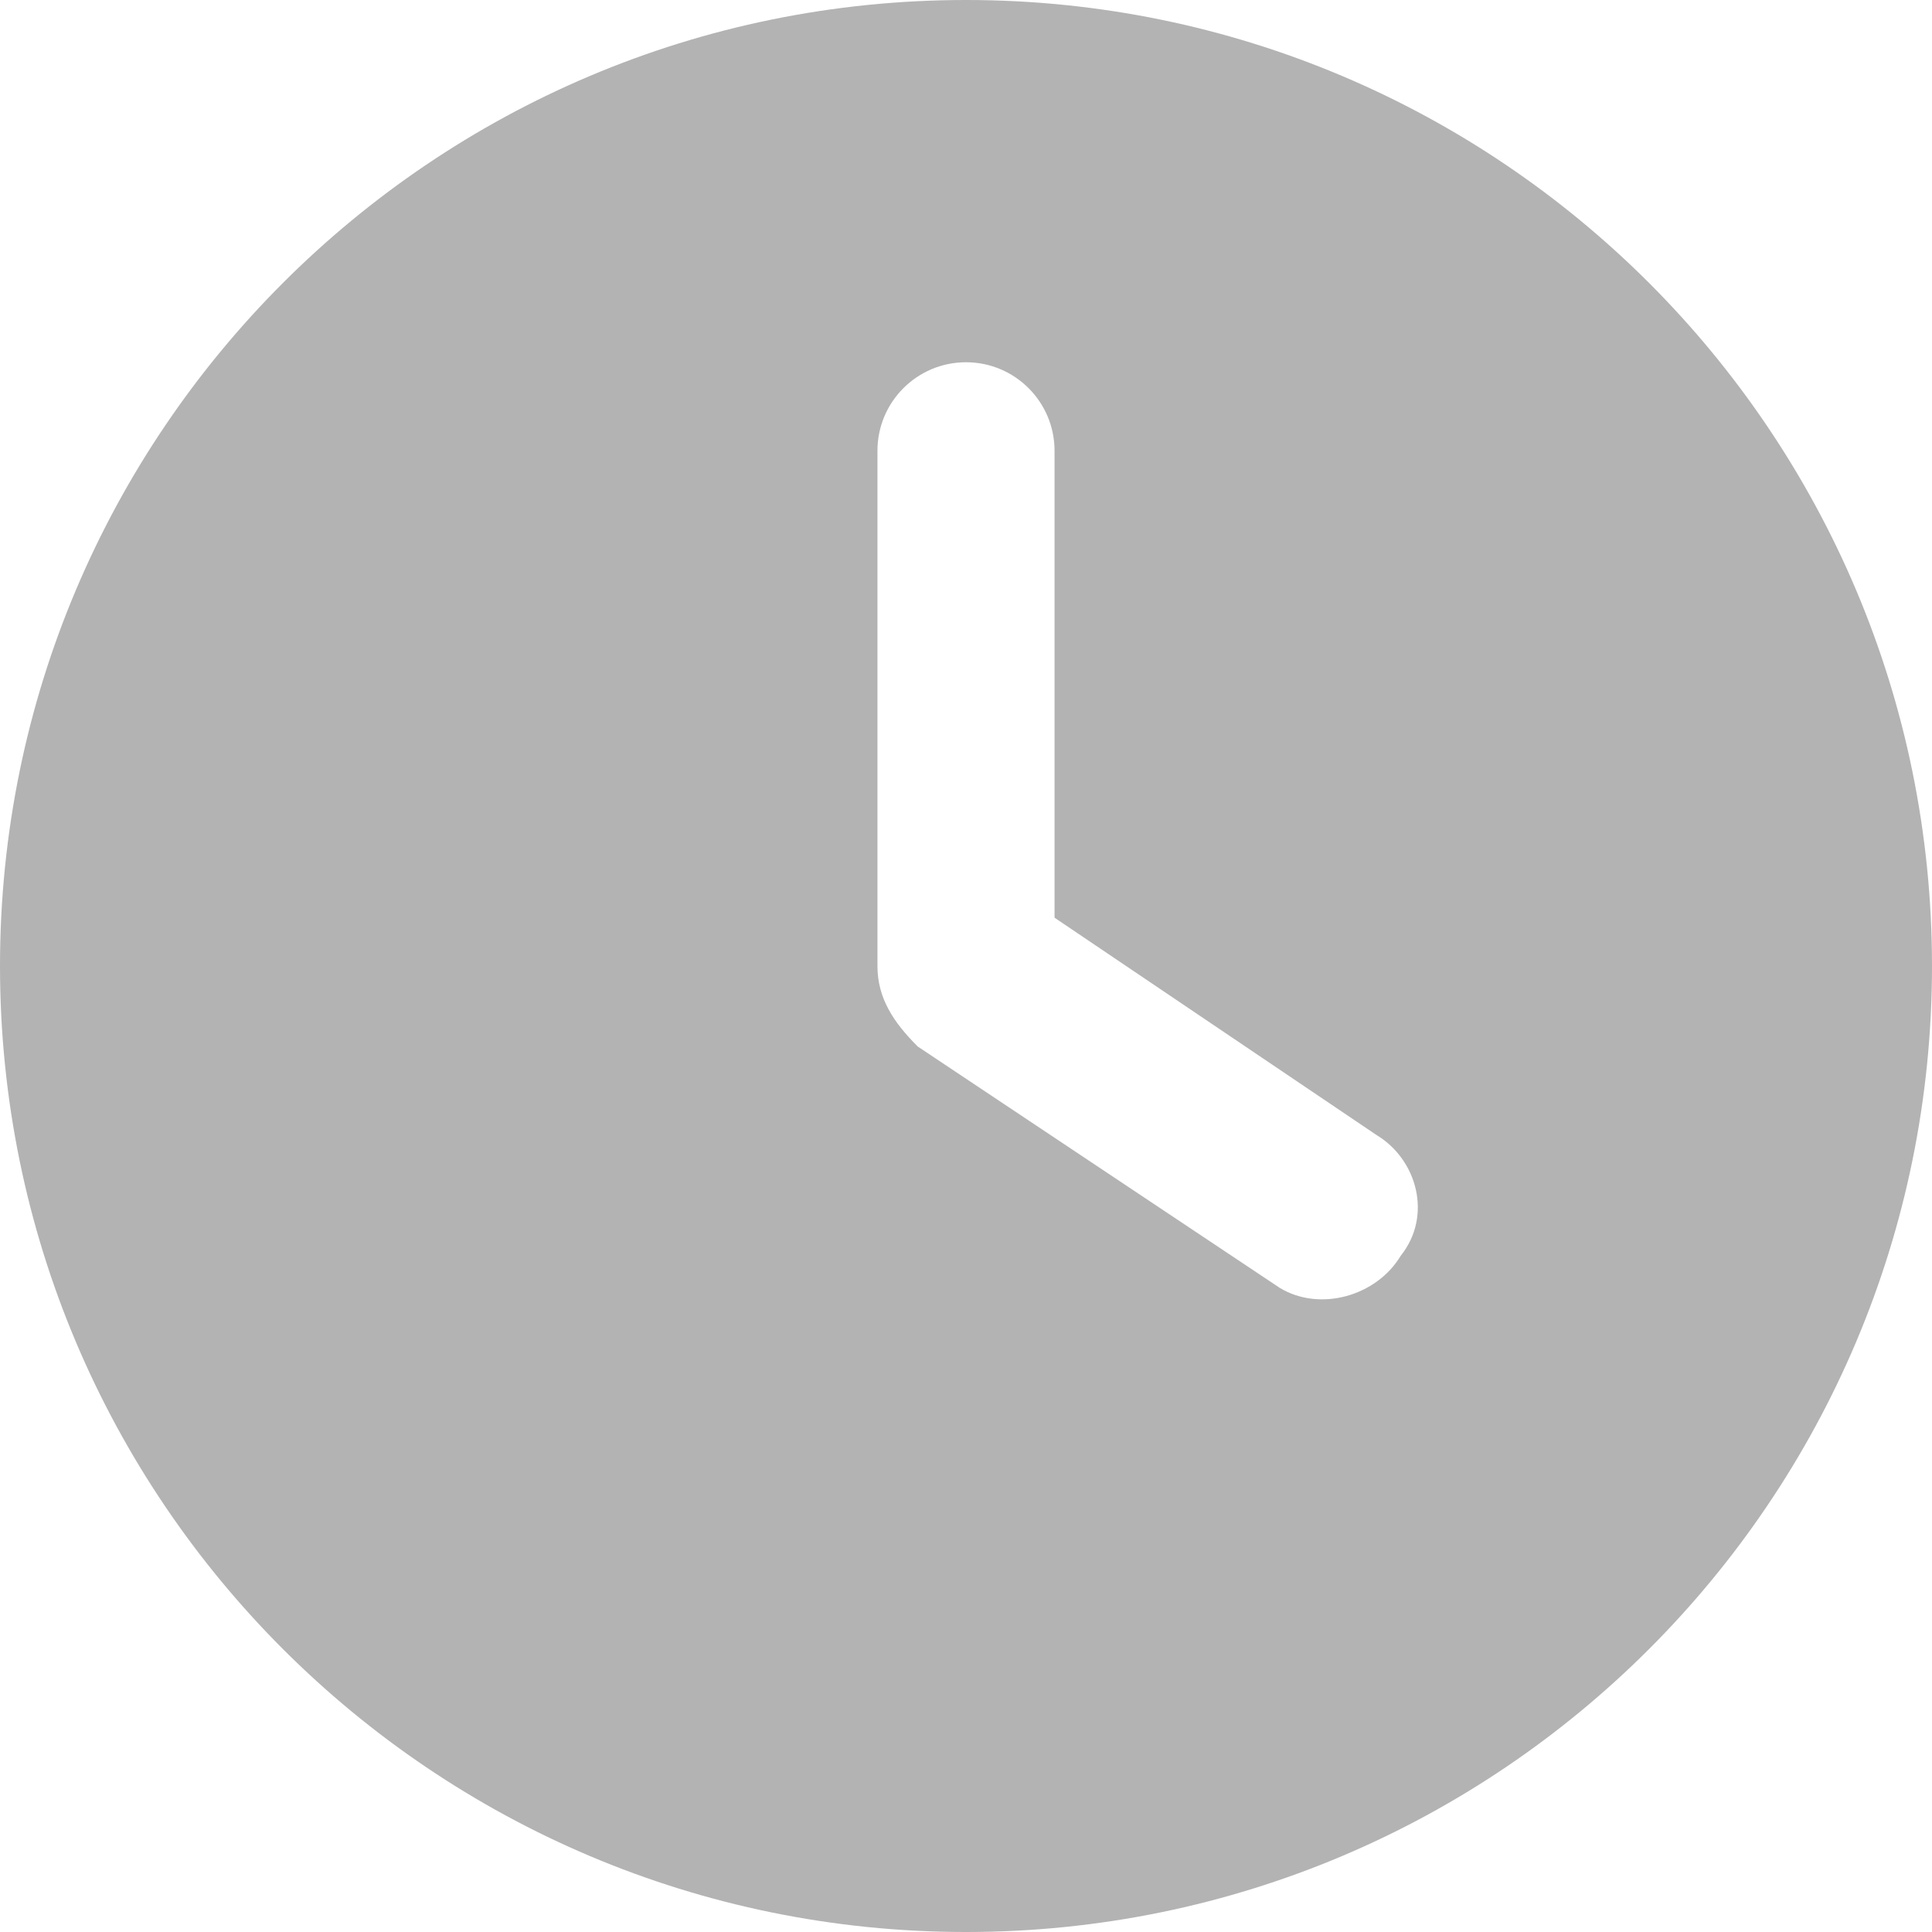
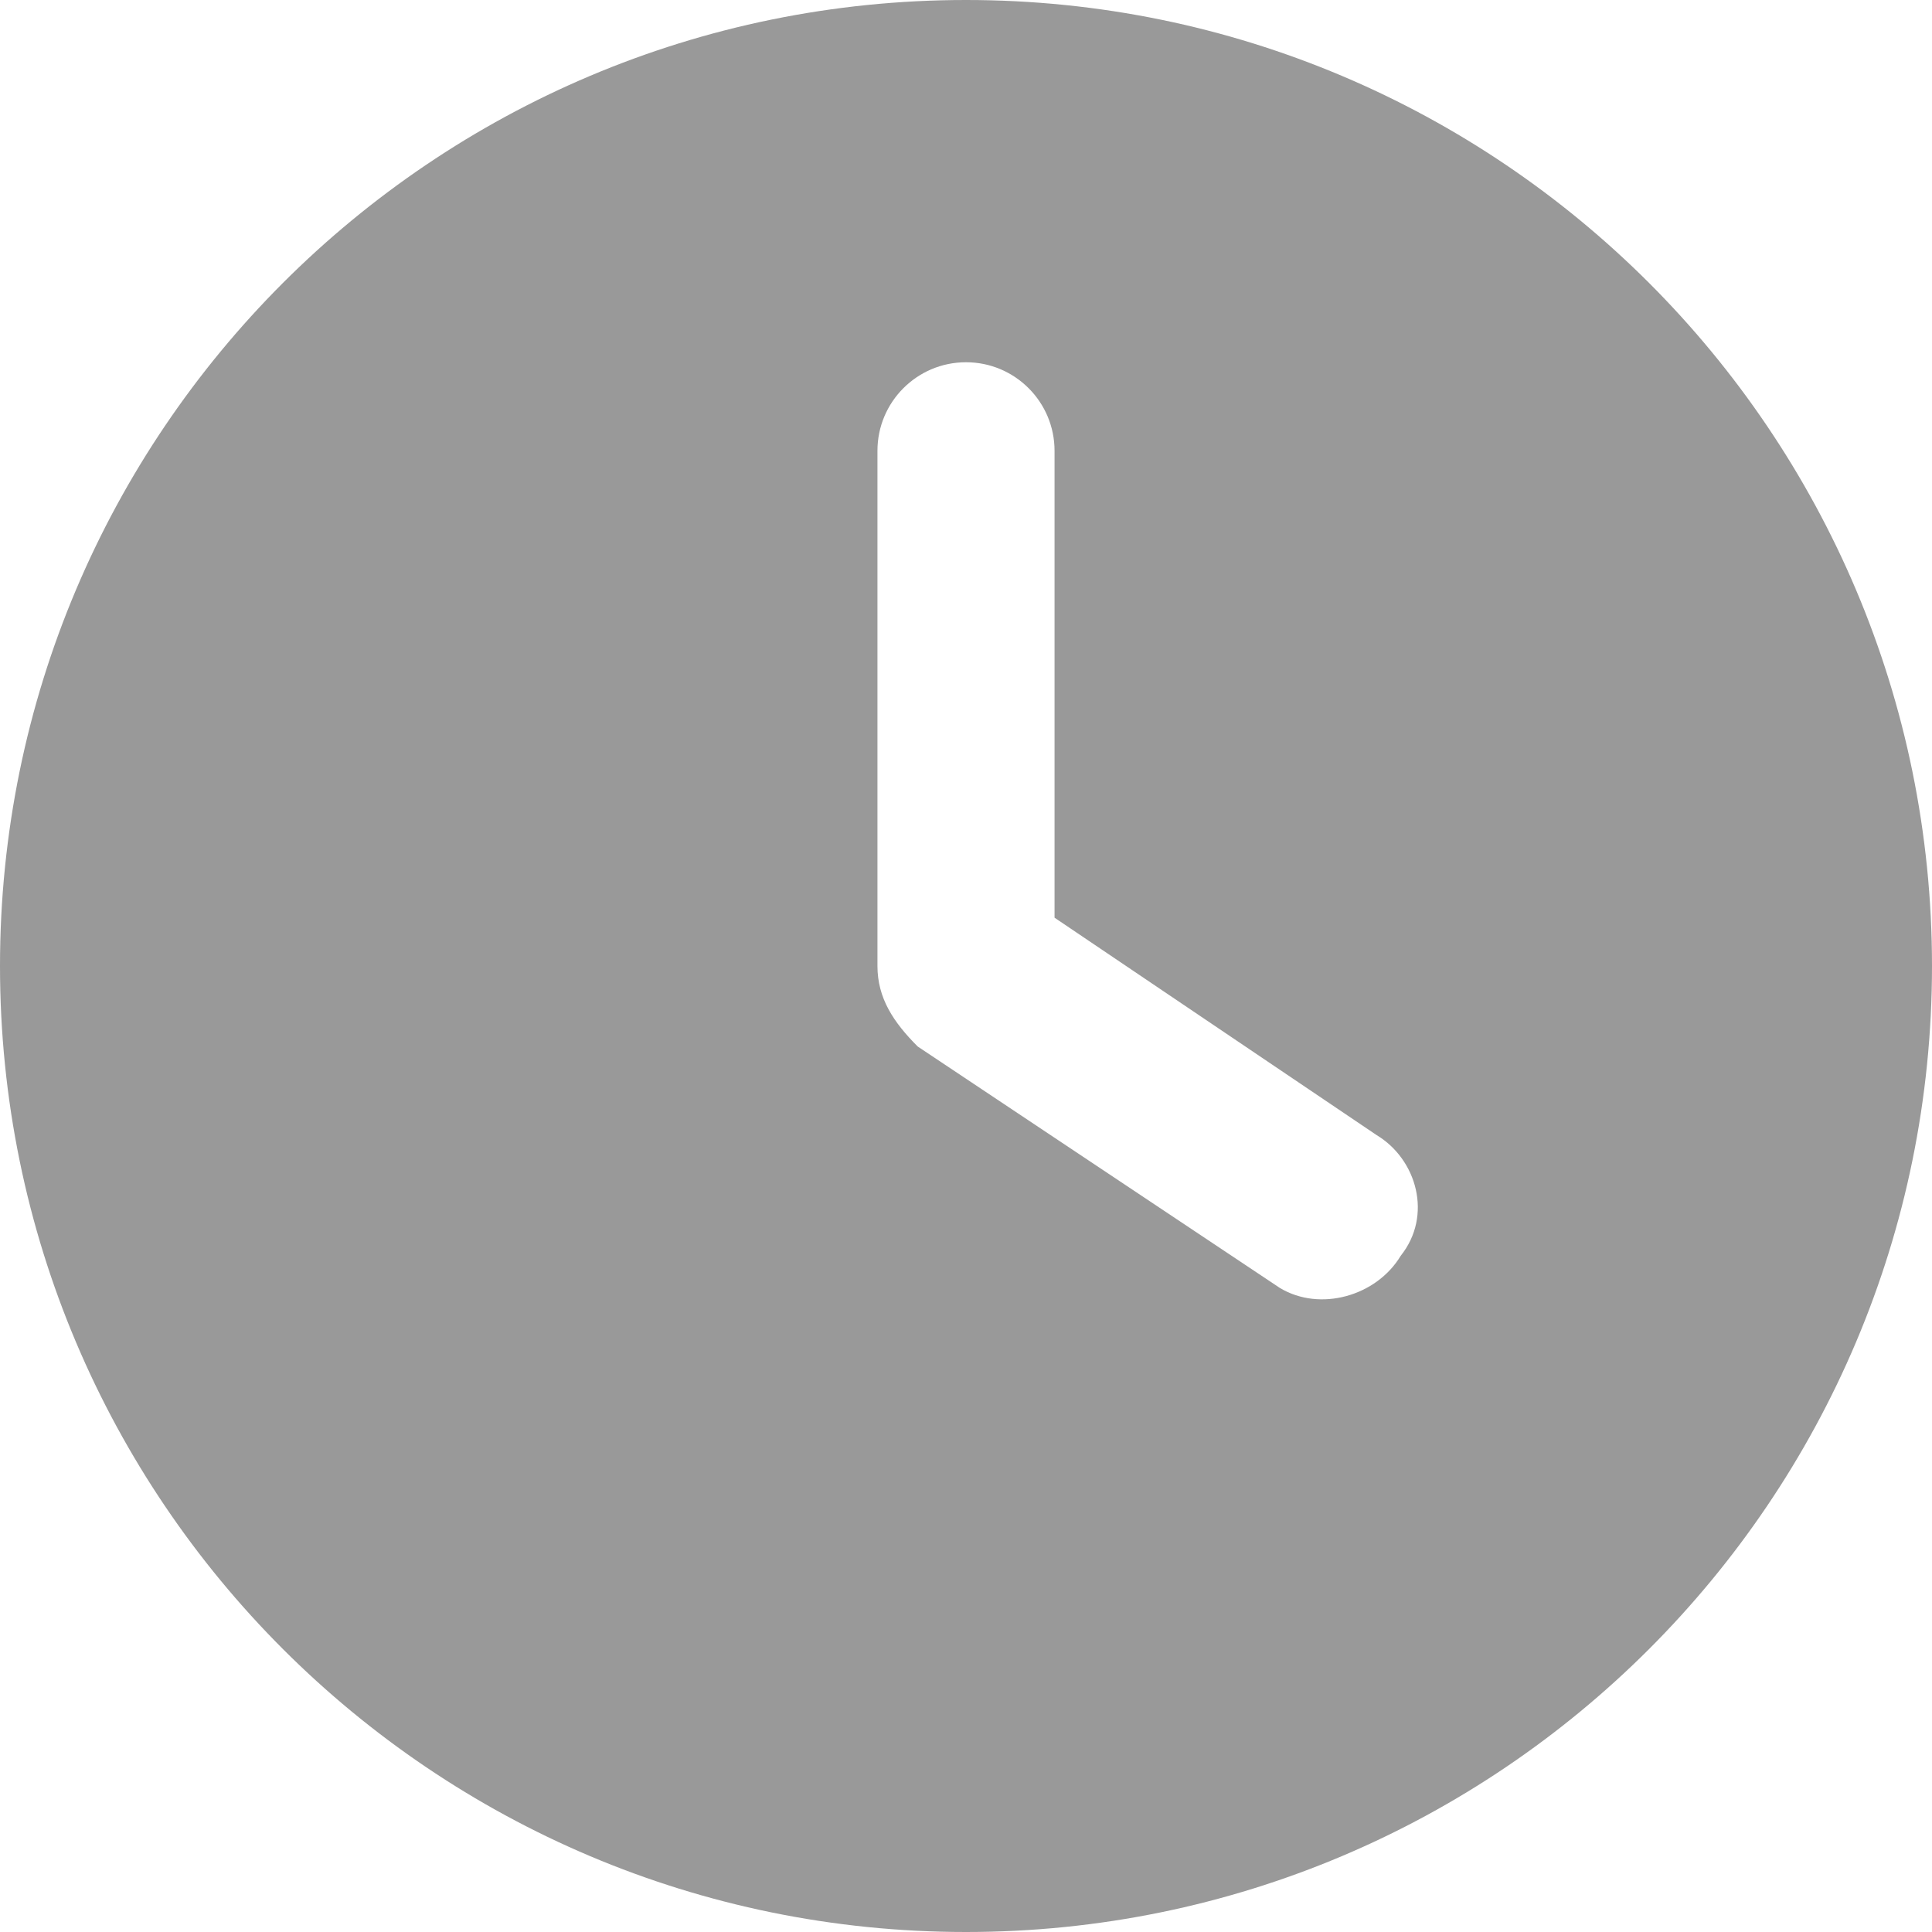
- <svg xmlns="http://www.w3.org/2000/svg" width="24" height="24" fill-opacity=".3" viewBox="0 0 24 24">
+ <svg xmlns="http://www.w3.org/2000/svg" width="24" height="24" fill-opacity=".4" viewBox="0 0 24 24">
  <path d="M12 0a12 12 0 1 1 0 24 12 12 0 0 1 0-24Zm-1.1 5.6V12c0 .4.2.7.5 1l4.5 3c.5.3 1.2.1 1.5-.4.4-.5.2-1.2-.3-1.5l-4-2.7V5.6a1.1 1.1 0 1 0-2.2 0Z" />
</svg>
